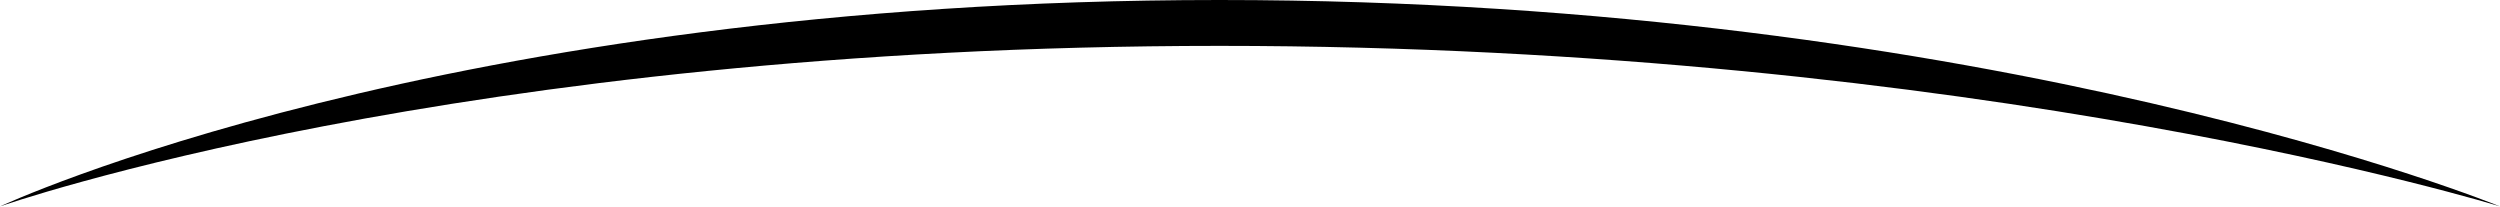
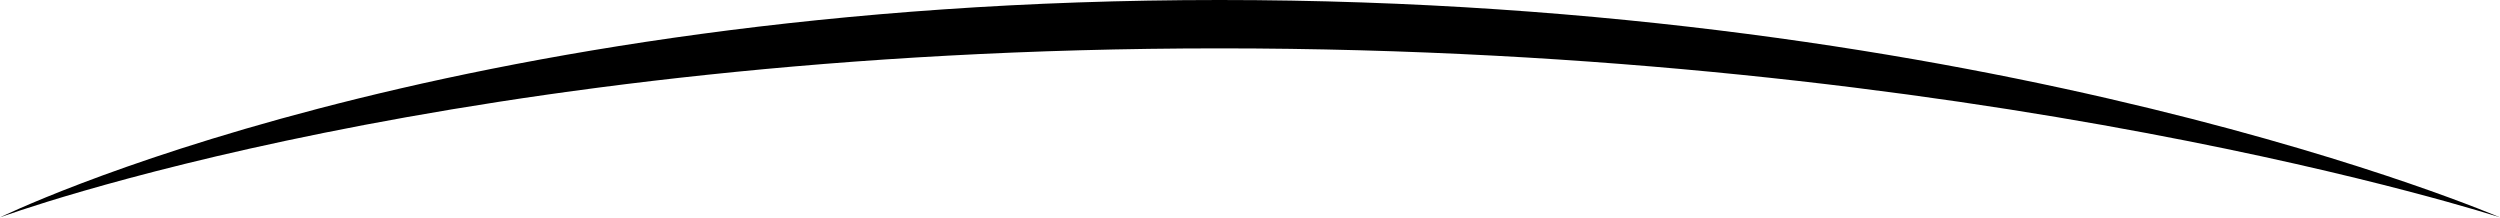
- <svg xmlns="http://www.w3.org/2000/svg" version="1.1" id="层_1" x="0px" y="0px" width="218px" height="18px" viewBox="0 0 218 18" enable-background="new 0 0 218 18" xml:space="preserve">
-   <path fill-rule="evenodd" clip-rule="evenodd" d="M0,18C0,18,39.88,4,106.34,4S218,18,218,18S174.13,0,106.34,0S0,18,0,18z" />
+ <svg xmlns="http://www.w3.org/2000/svg" version="1.1" id="层_1" x="0px" y="0px" width="46px" height="4px" viewBox="0 0 46 4" enable-background="new 0 0 46 4" xml:space="preserve">
+   <path fill-rule="evenodd" clip-rule="evenodd" d="M0,4c0,0,8.41-3.11,22.44-3.11C36.46,0.89,46,4,46,4s-9.26-4-23.56-4  C8.13,0,0,4,0,4z" />
</svg>
